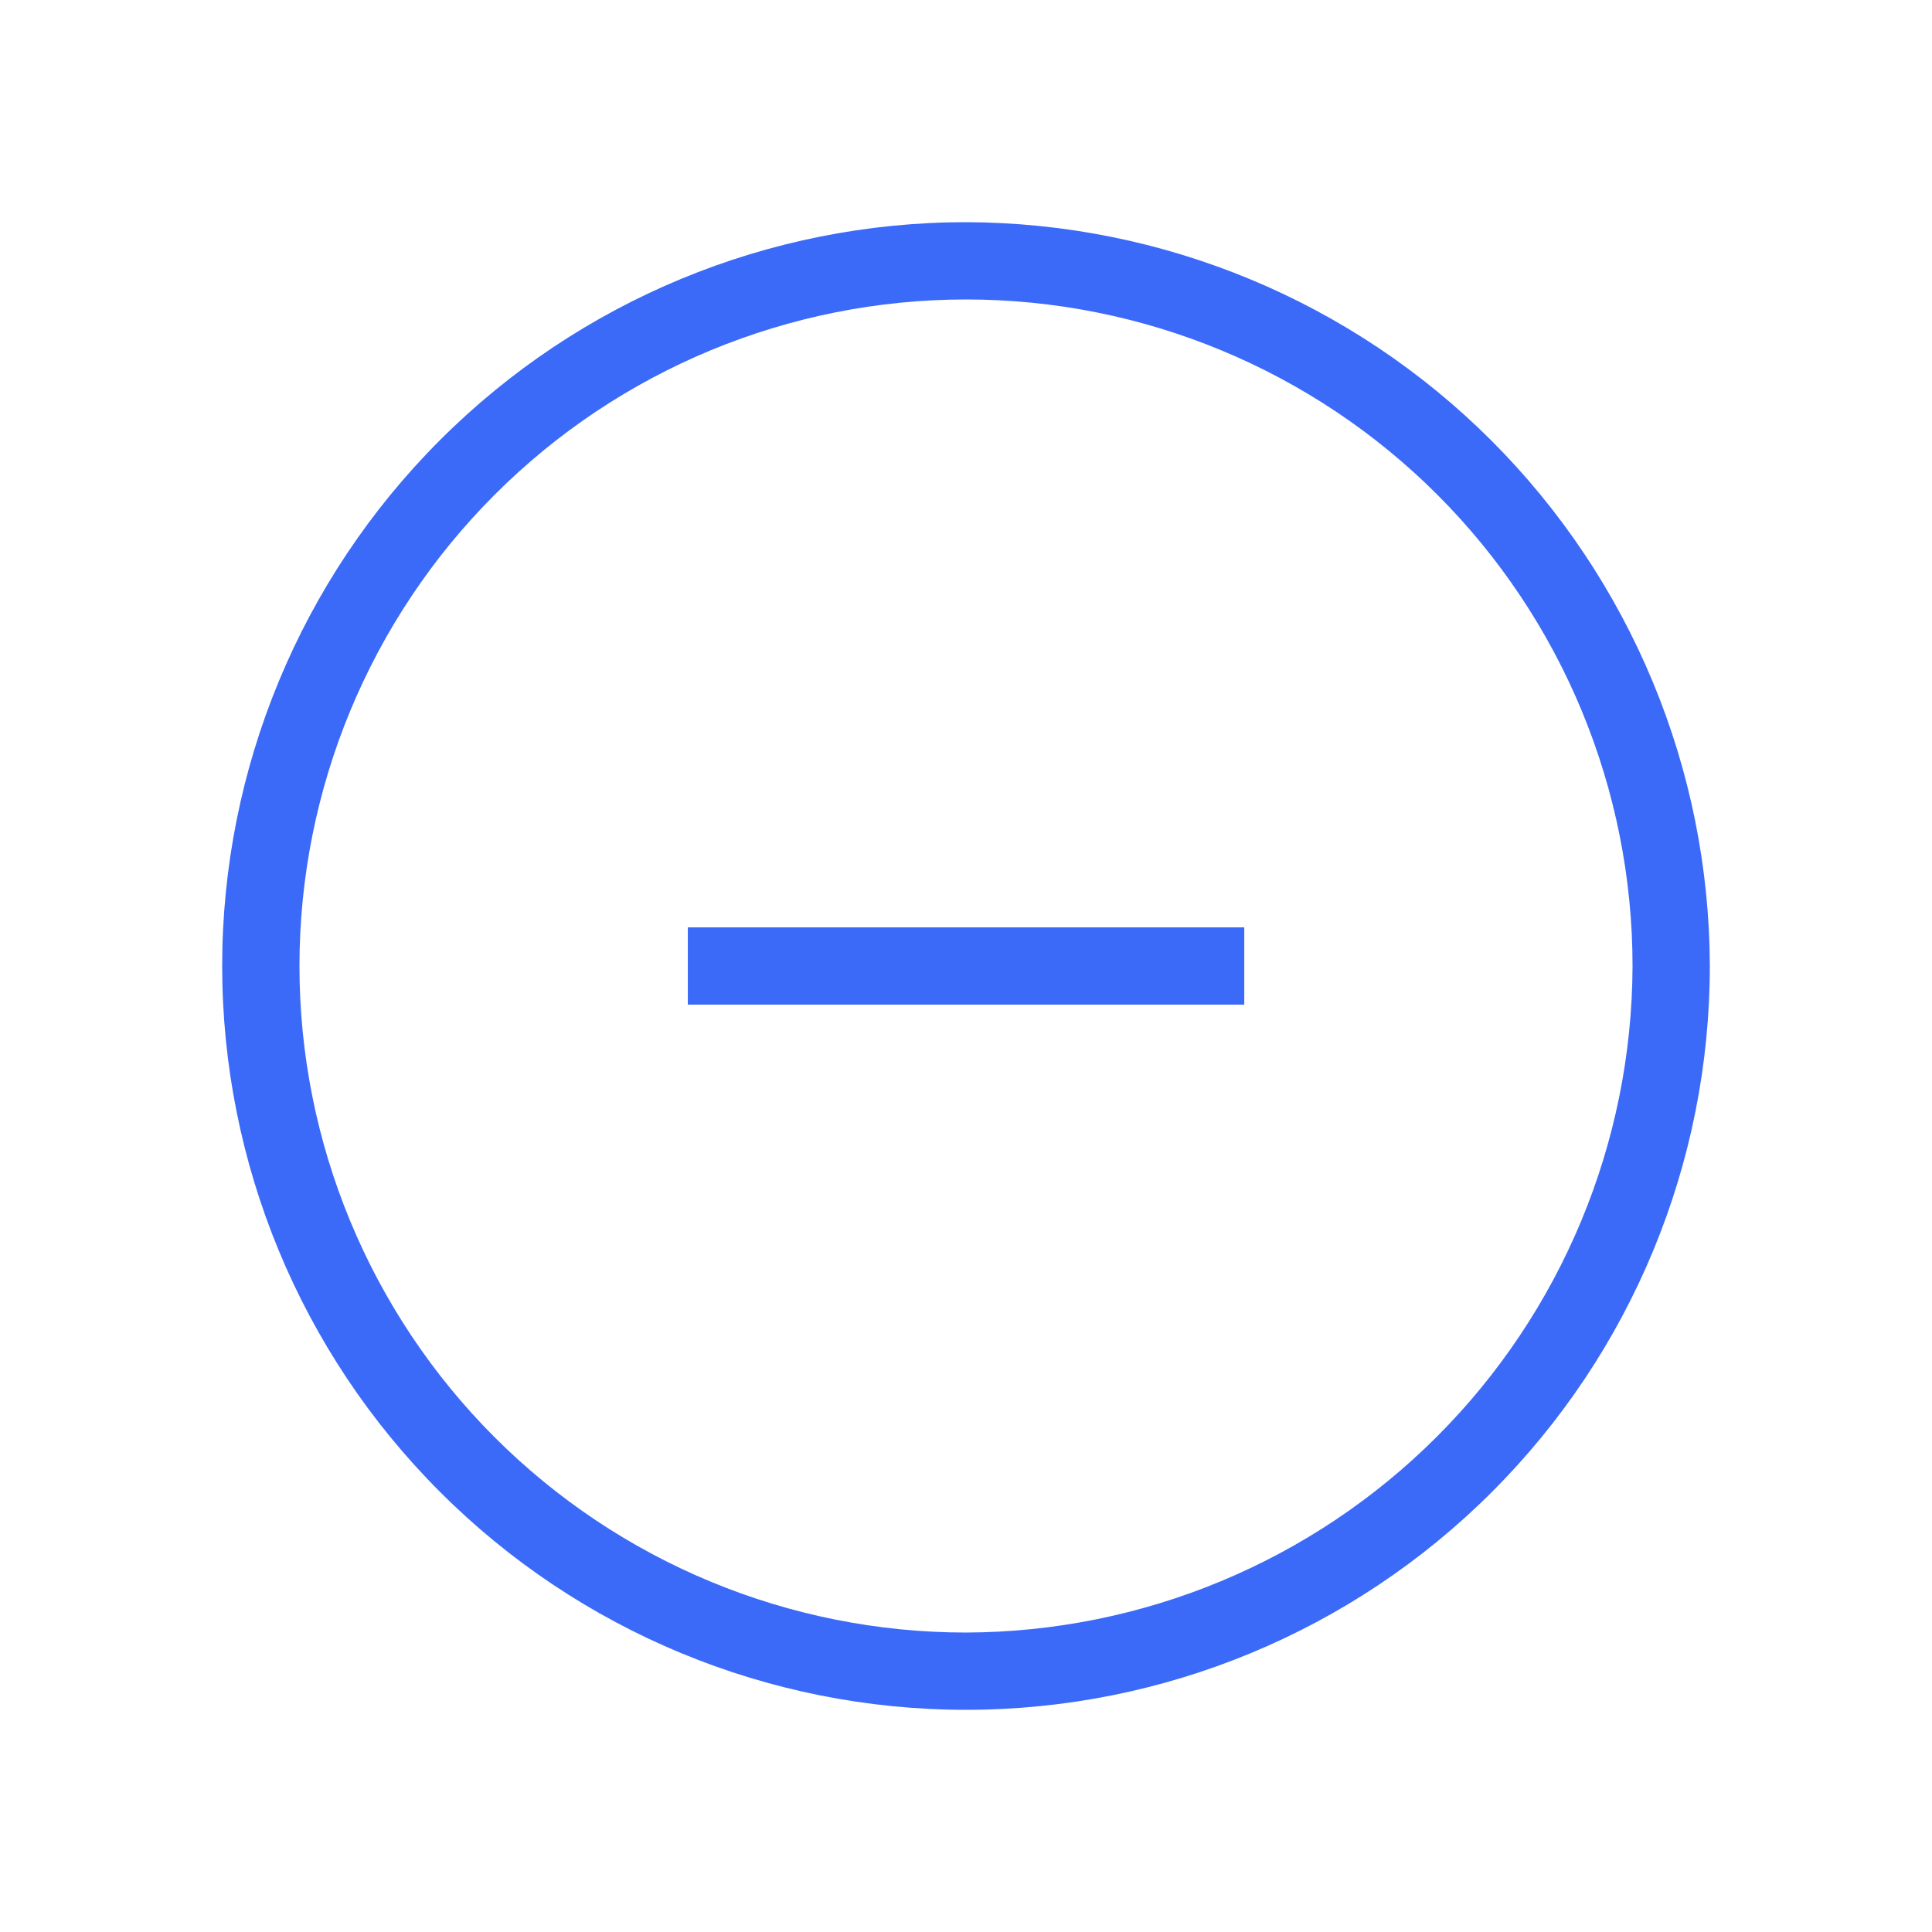
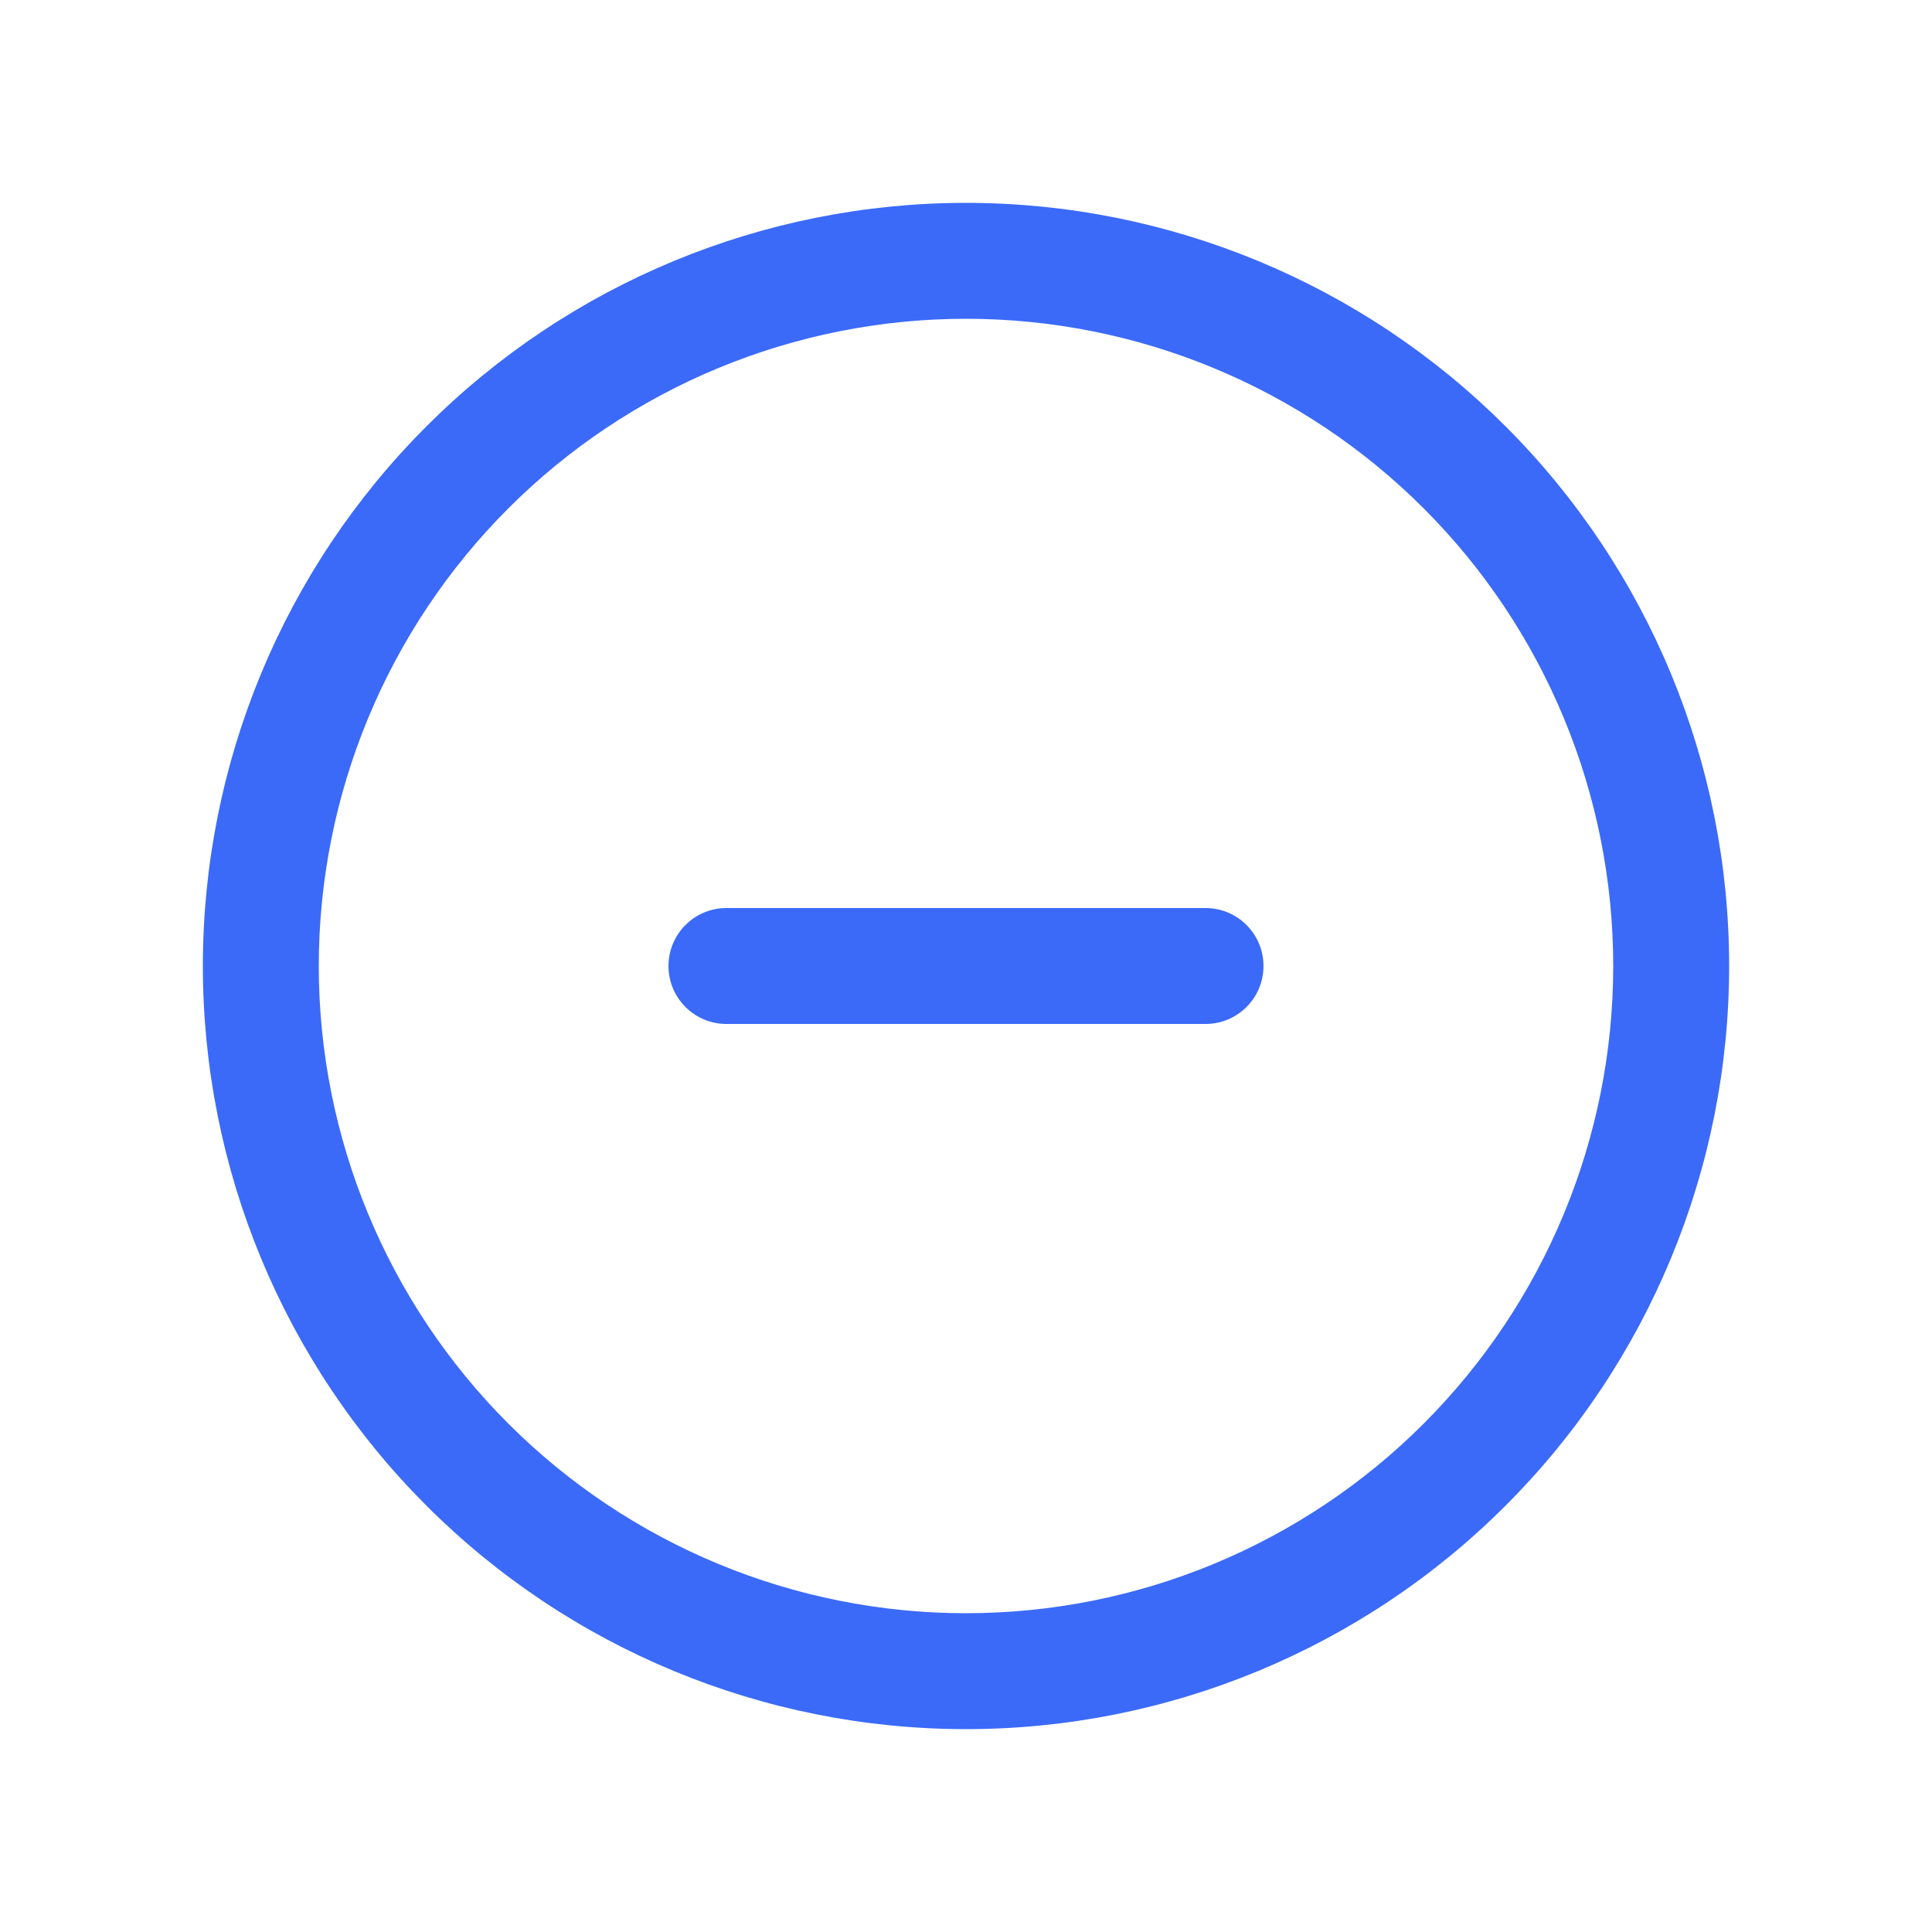
<svg xmlns="http://www.w3.org/2000/svg" width="100pt" height="100pt" version="1.1" viewBox="0 0 100 100">
  <g fill="#3b6af9">
-     <path d="m50 11.5c-10.211 0-20.004 4.055-27.223 11.277-7.223 7.219-11.277 17.012-11.277 27.223s4.055 20.004 11.277 27.223c7.219 7.223 17.012 11.277 27.223 11.277s20.004-4.055 27.223-11.277c7.223-7.219 11.277-17.012 11.277-27.223-0.027-10.203-4.09-19.98-11.305-27.195-7.215-7.215-16.992-11.277-27.195-11.305zm0 73c-9.148 0-17.926-3.637-24.395-10.105s-10.105-15.246-10.105-24.395 3.637-17.926 10.105-24.395 15.246-10.105 24.395-10.105 17.926 3.637 24.395 10.105 10.105 15.246 10.105 24.395c-0.027 9.141-3.668 17.902-10.133 24.367-6.465 6.465-15.227 10.105-24.367 10.133z" />
-     <path d="m35.602 48h28.801v4h-28.801z" />
+     <path d="m50 10.5c-10.477 0-20.523 4.16-27.93 11.57-7.41 7.406-11.57 17.453-11.57 27.93s4.16 20.523 11.57 27.93c7.406 7.41 17.453 11.57 27.93 11.57s20.523-4.16 27.93-11.57c7.41-7.406 11.57-17.453 11.57-27.93s-4.16-20.523-11.57-27.93c-7.406-7.41-17.453-11.57-27.93-11.57zm0 73c-8.883 0-17.406-3.531-23.688-9.812s-9.812-14.805-9.812-23.688 3.531-17.406 9.812-23.688 14.805-9.812 23.688-9.812 17.406 3.531 23.688 9.812 9.812 14.805 9.812 23.688-3.531 17.406-9.812 23.688-14.805 9.812-23.688 9.812z" />
+     <path d="m62.398 47h-24.797c-1.66 0-3 1.344-3 3s1.34 3 3 3h24.797c1.66 0 3-1.344 3-3s-1.34-3-3-3z" />
  </g>
</svg>
